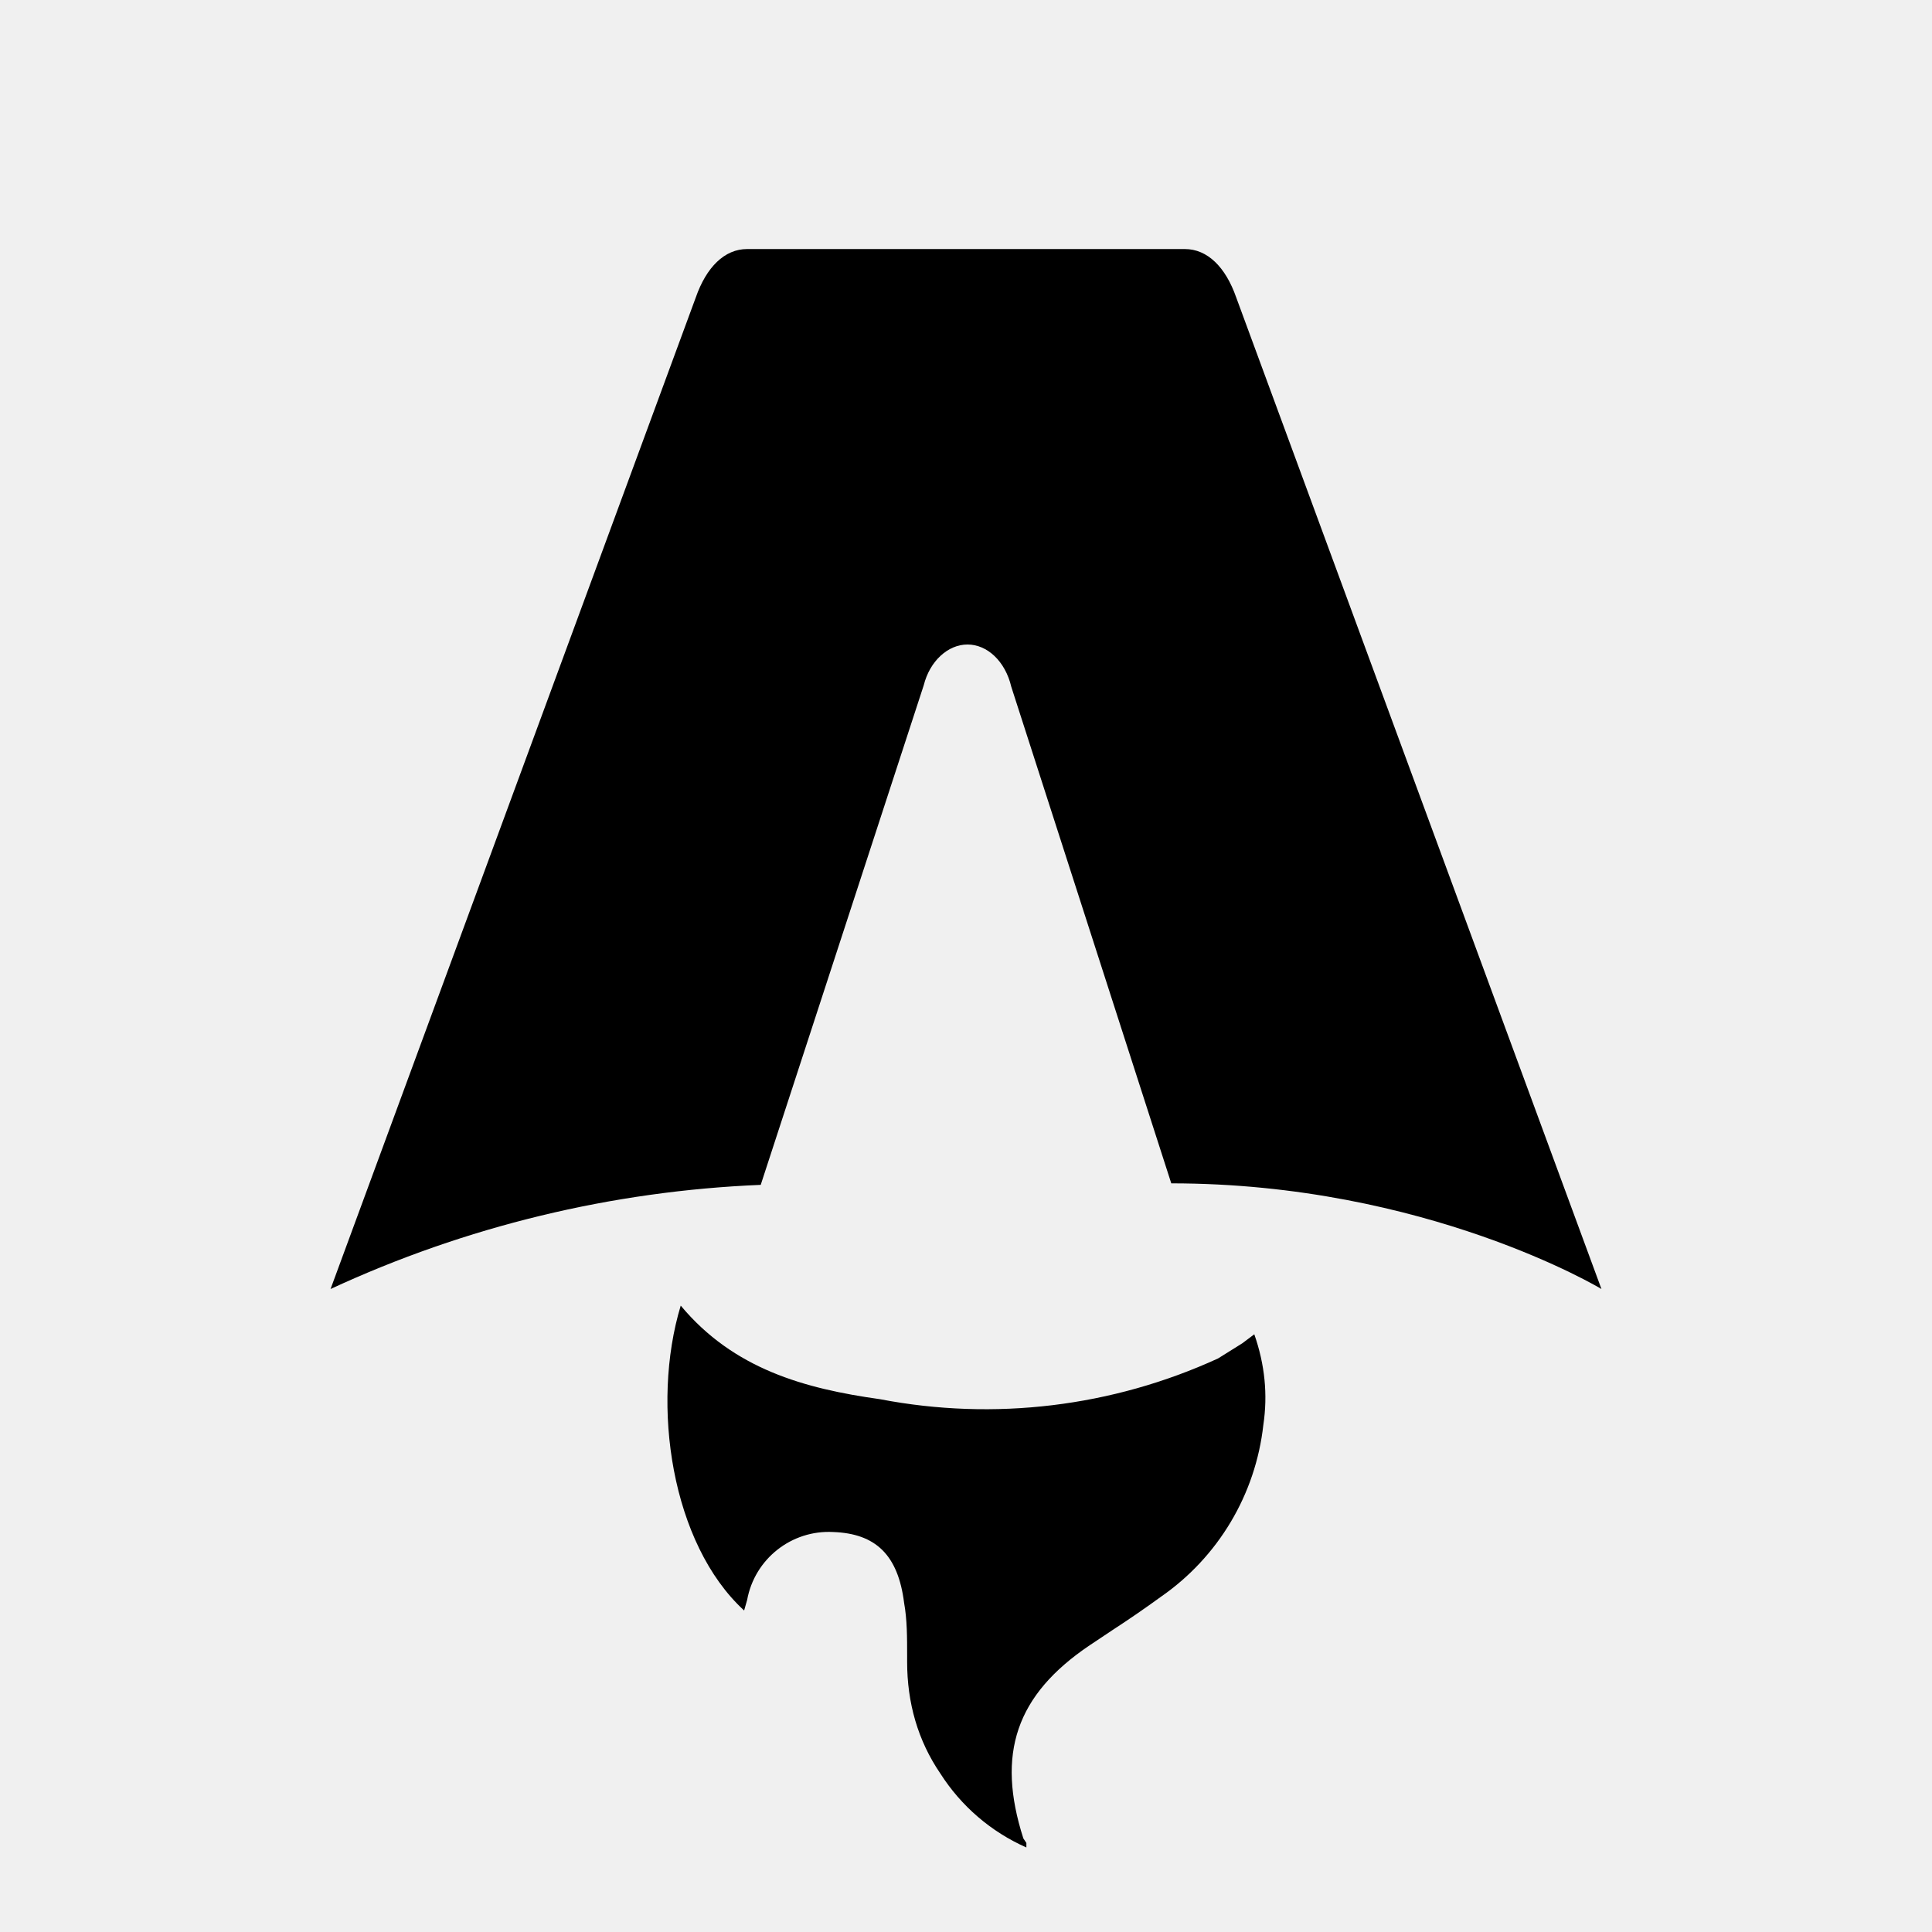
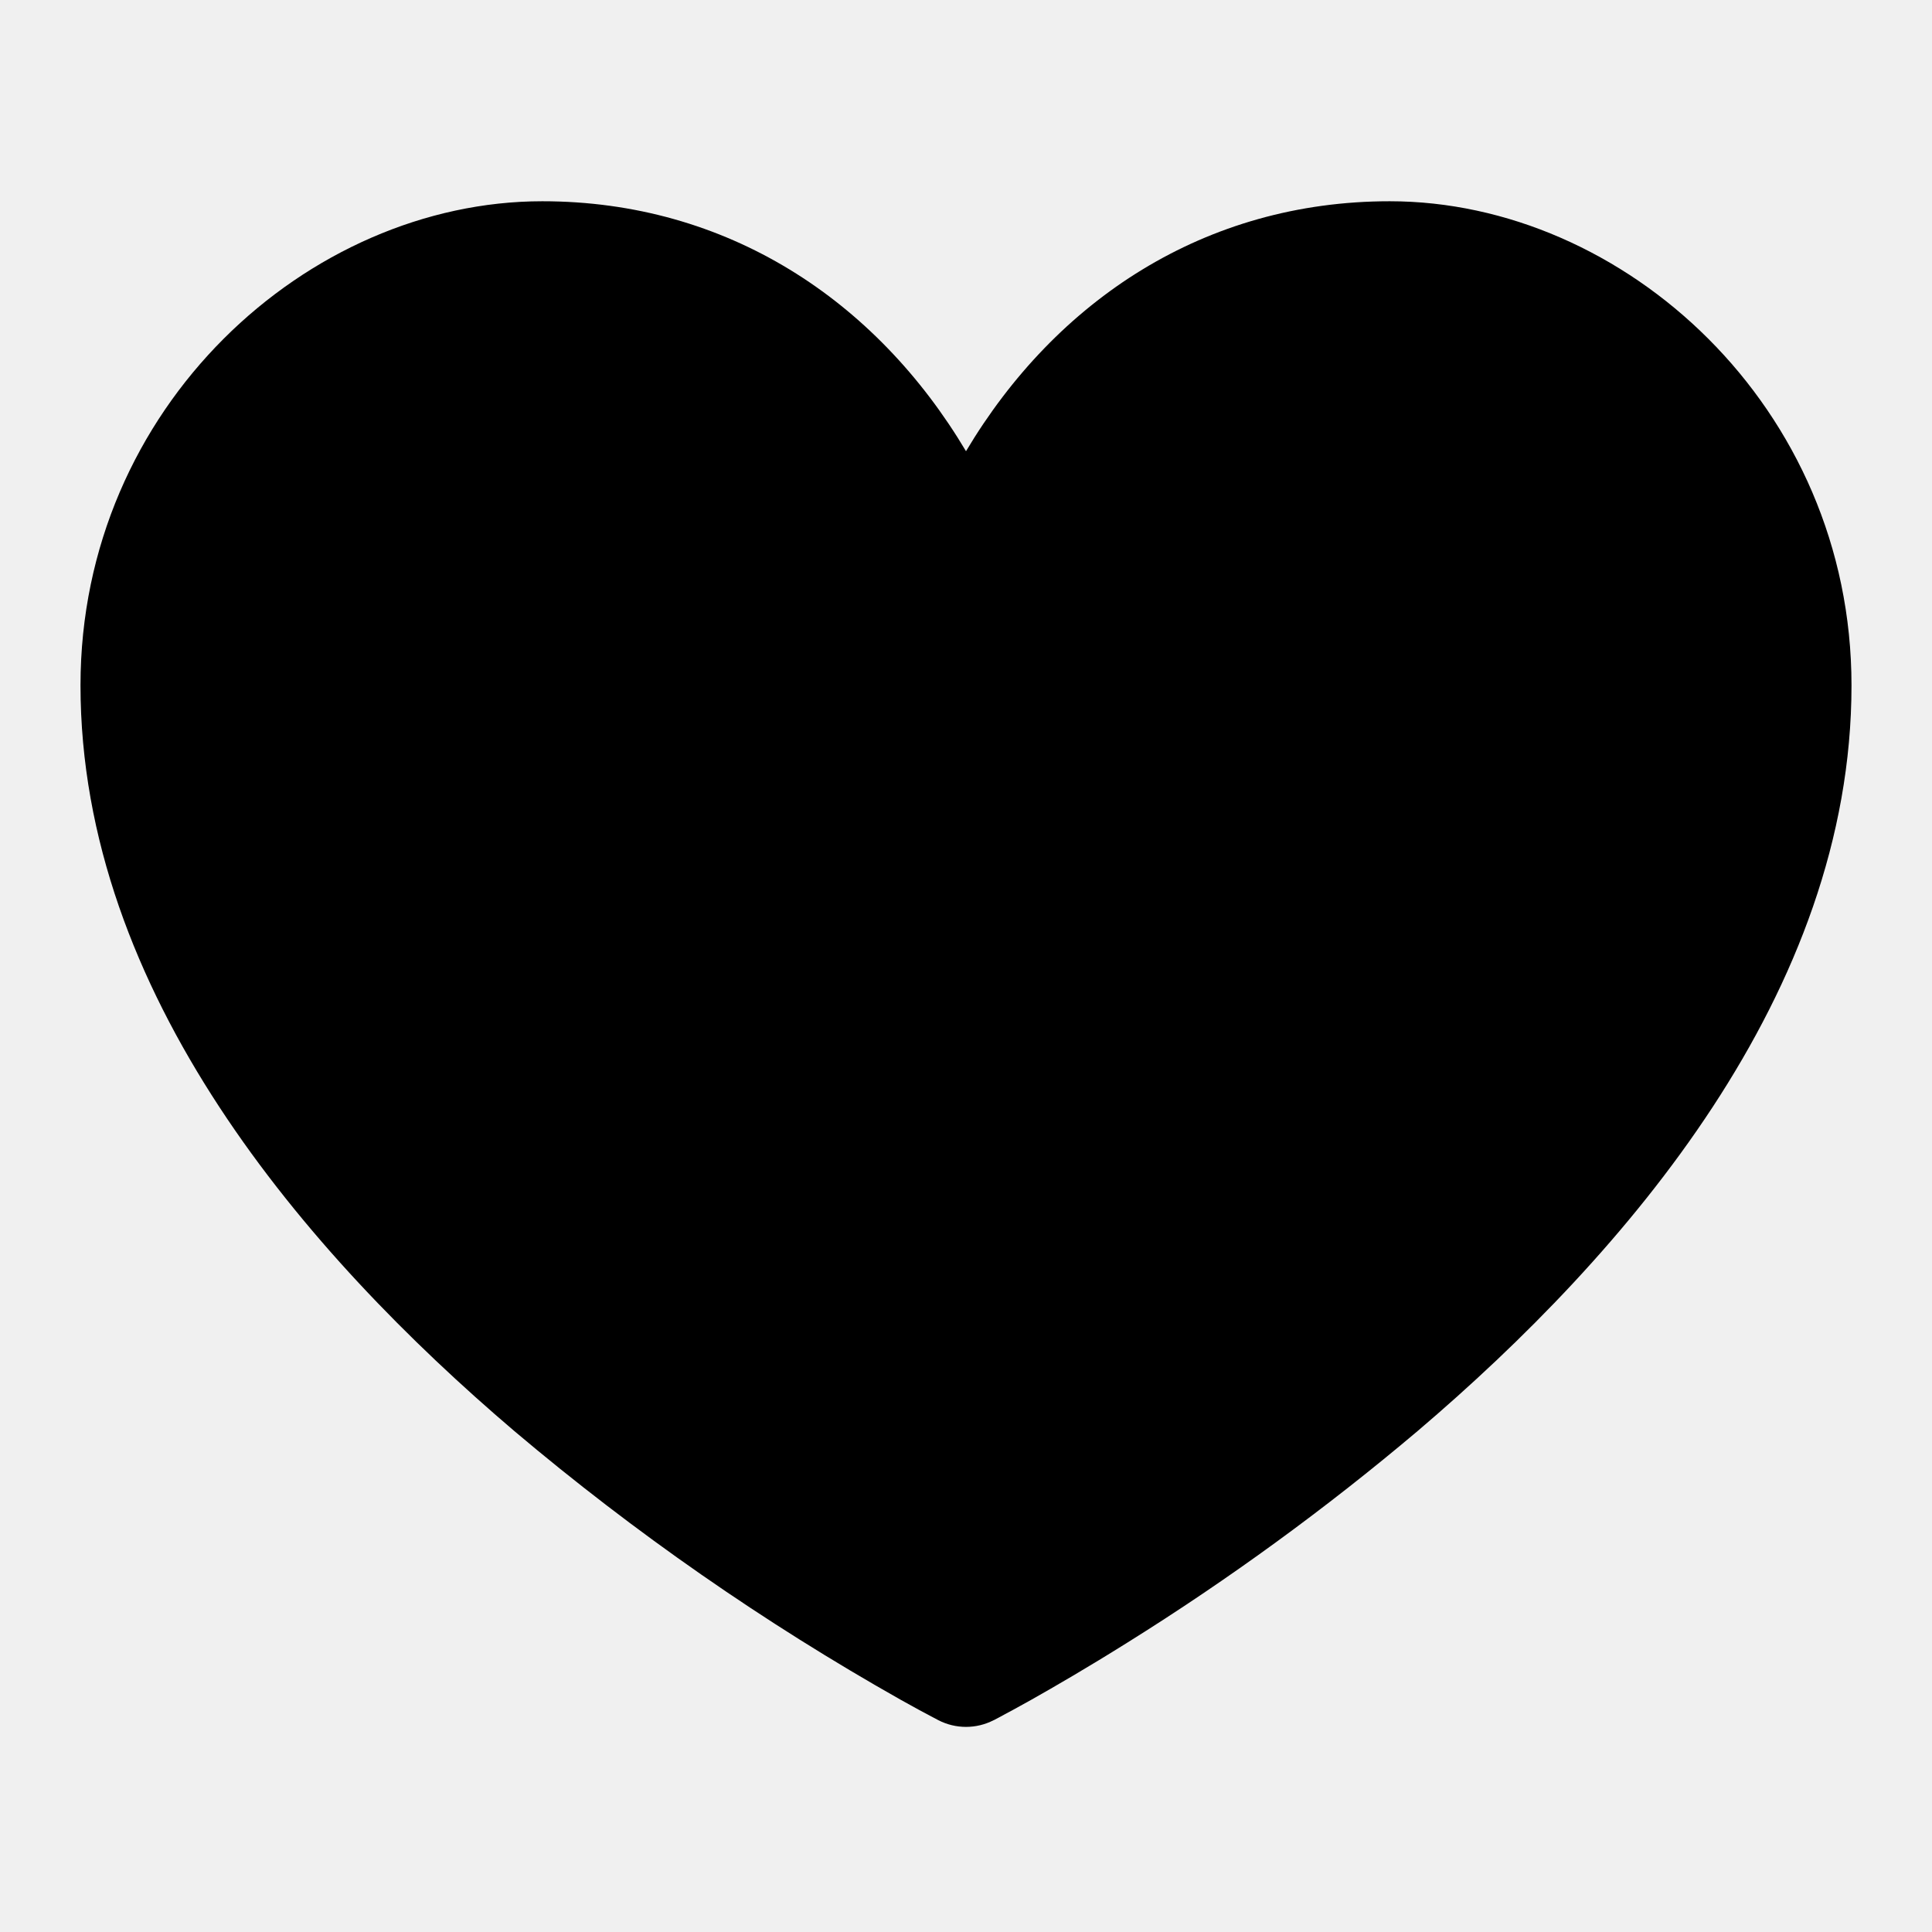
- <svg xmlns="http://www.w3.org/2000/svg" fill="none" viewBox="0 0 128 128">
-   <path d="M50.4 78.5a75.1 75.1 0 0 0-28.5 6.9l24.2-65.7c.7-2 1.9-3.2 3.4-3.2h29c1.5 0 2.7 1.2 3.4 3.2l24.2 65.7s-11.6-7-28.5-7L67 45.5c-.4-1.7-1.6-2.8-2.9-2.8-1.3 0-2.5 1.1-2.9 2.7L50.4 78.5Zm-1.1 28.2Zm-4.2-20.2c-2 6.6-.6 15.8 4.2 20.2a17.5 17.5 0 0 1 .2-.7 5.5 5.5 0 0 1 5.7-4.5c2.8.1 4.3 1.5 4.7 4.7.2 1.1.2 2.3.2 3.5v.4c0 2.7.7 5.2 2.2 7.4a13 13 0 0 0 5.7 4.9v-.3l-.2-.3c-1.8-5.6-.5-9.5 4.4-12.8l1.5-1a73 73 0 0 0 3.2-2.2 16 16 0 0 0 6.8-11.4c.3-2 .1-4-.6-6l-.8.6-1.6 1a37 37 0 0 1-22.4 2.7c-5-.7-9.7-2-13.2-6.2Z" />
-   <style>
-         path { fill: #000; }
-         @media (prefers-color-scheme: dark) {
-             path { fill: #FFF; }
-         }
-     </style>
+ <svg xmlns="http://www.w3.org/2000/svg" fill="#000000" width="800px" height="800px" viewBox="0 0 24 24">
+   <path d="M14 20.408c-.492.308-.903.546-1.192.709-.153.086-.308.17-.463.252h-.002a.75.75 0 01-.686 0 16.709 16.709 0 01-.465-.252 31.147 31.147 0 01-4.803-3.34C3.8 15.572 1 12.331 1 8.513 1 5.052 3.829 2.5 6.736 2.5 9.03 2.5 10.881 3.726 12 5.605 13.12 3.726 14.97 2.5 17.264 2.5 20.17 2.5 23 5.052 23 8.514c0 3.818-2.801 7.06-5.389 9.262A31.146 31.146 0 0114 20.408z" />
</svg>
